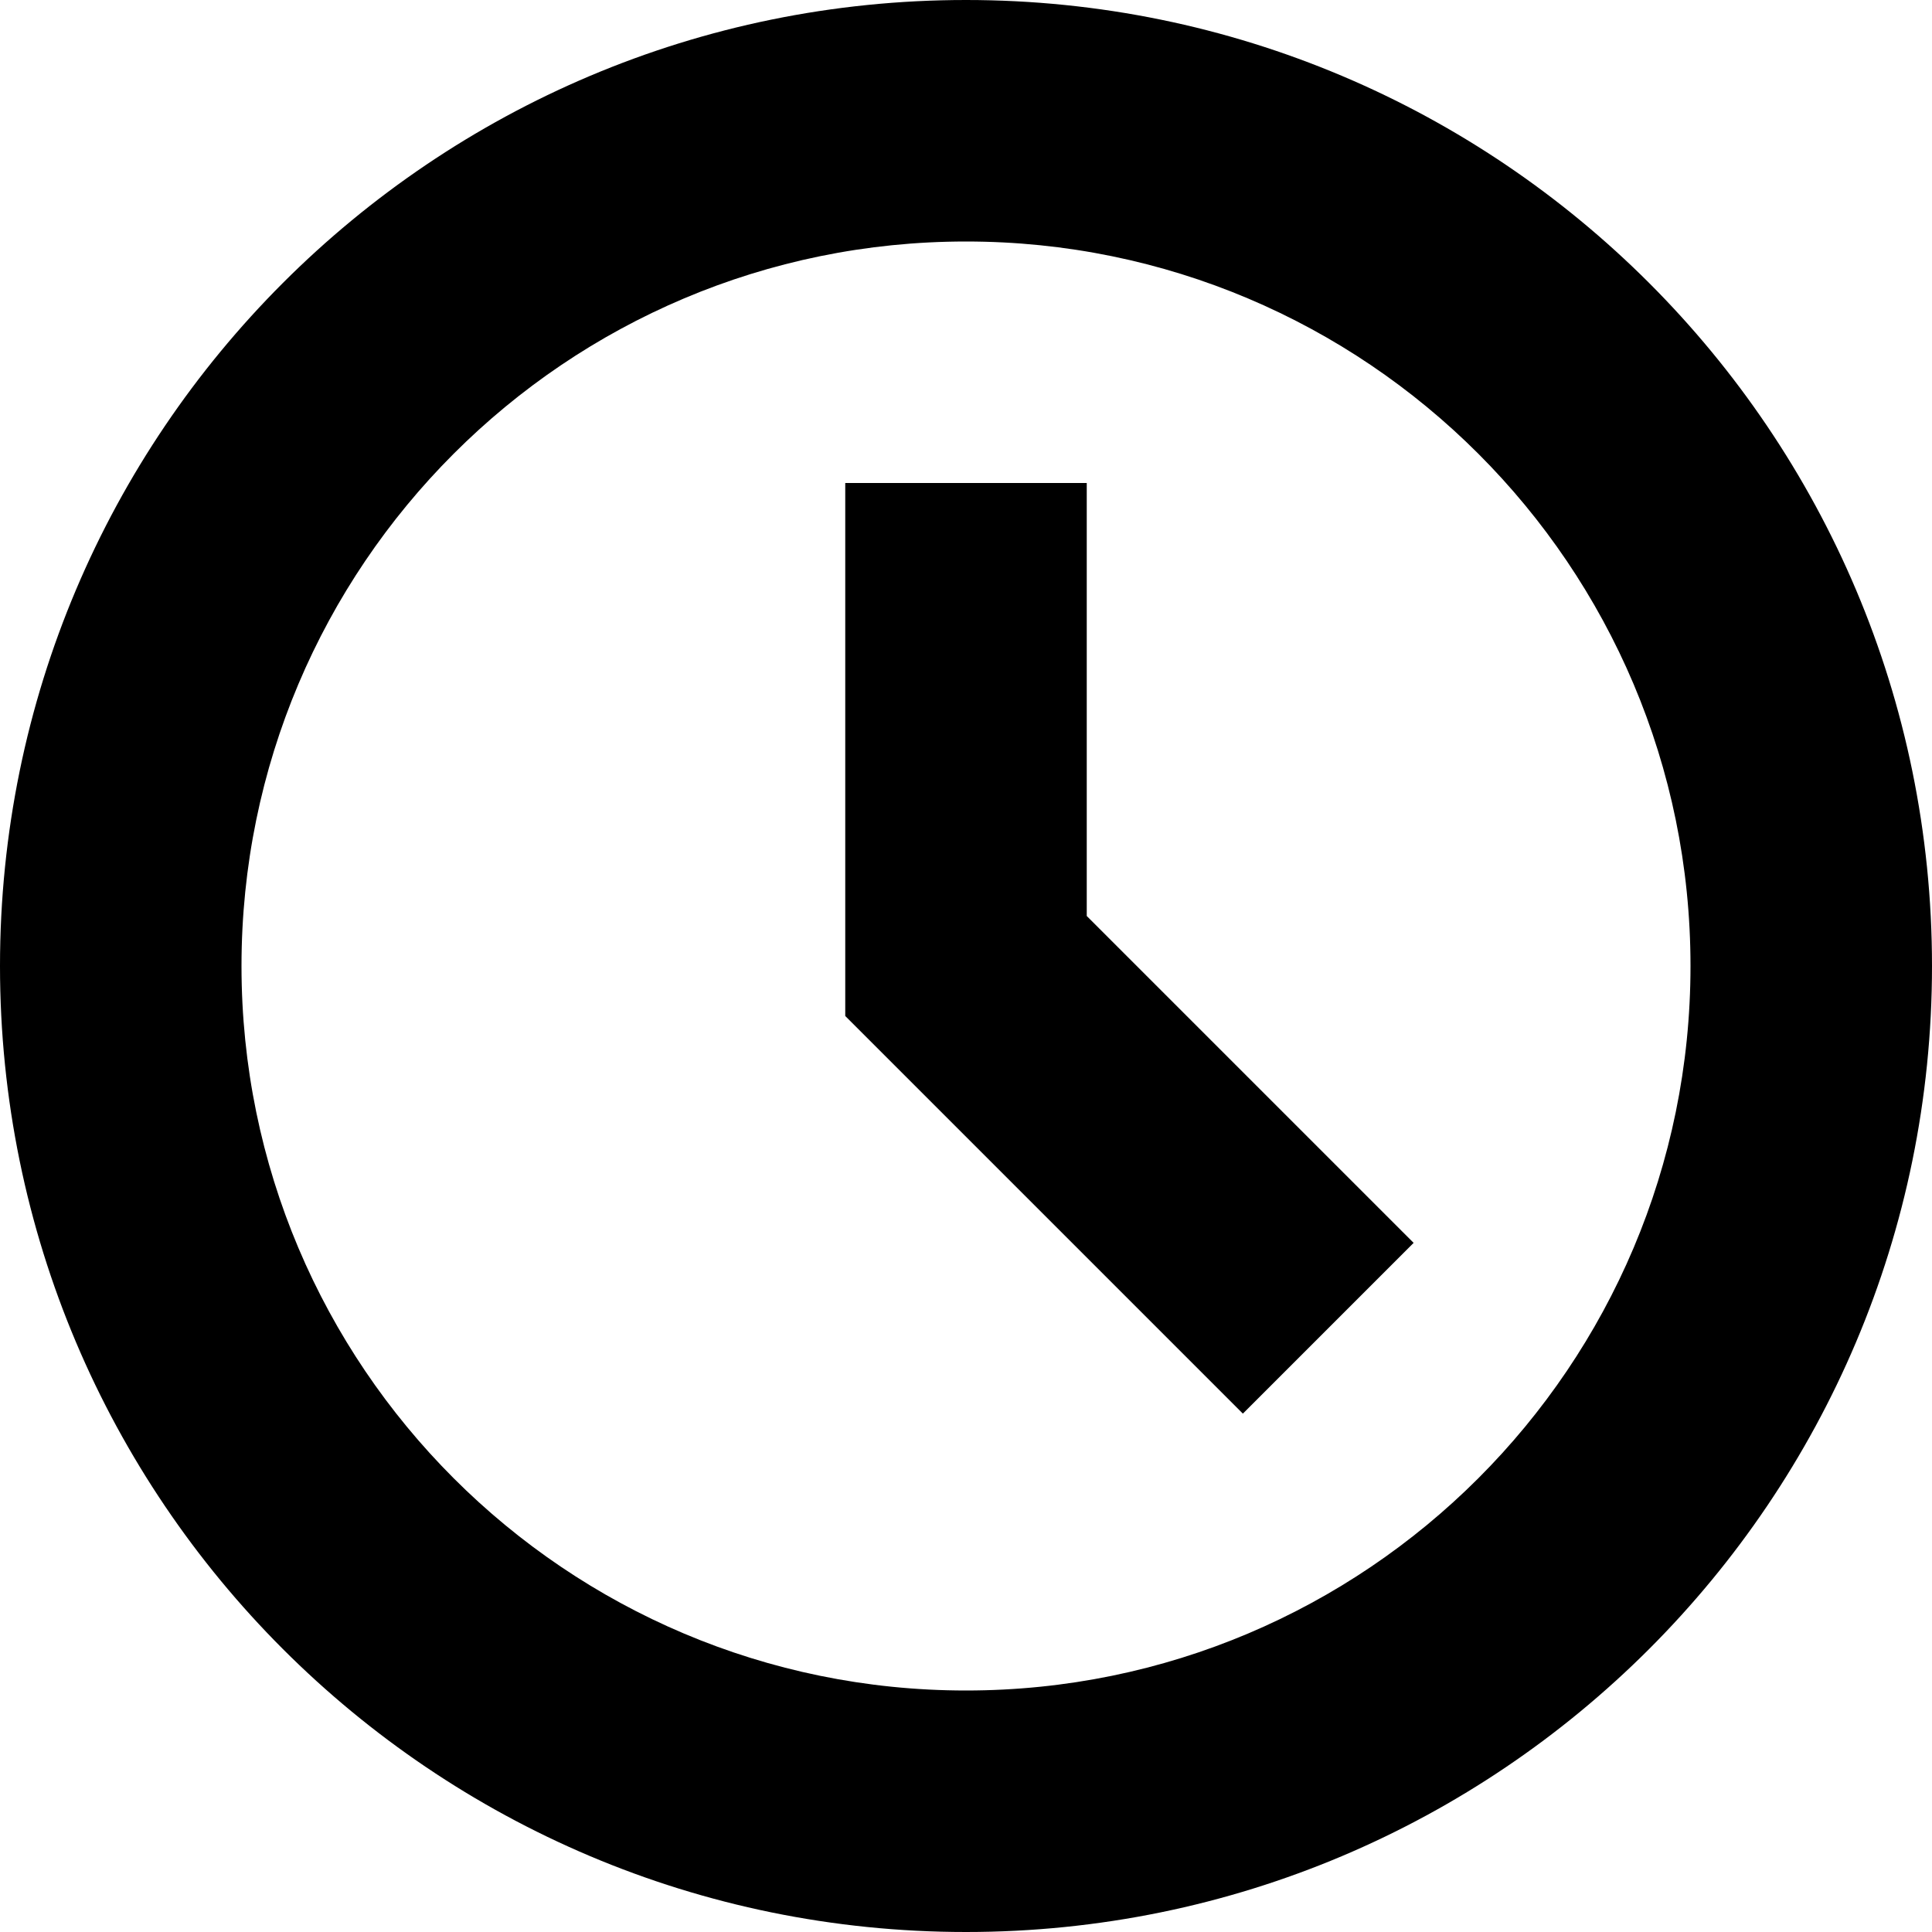
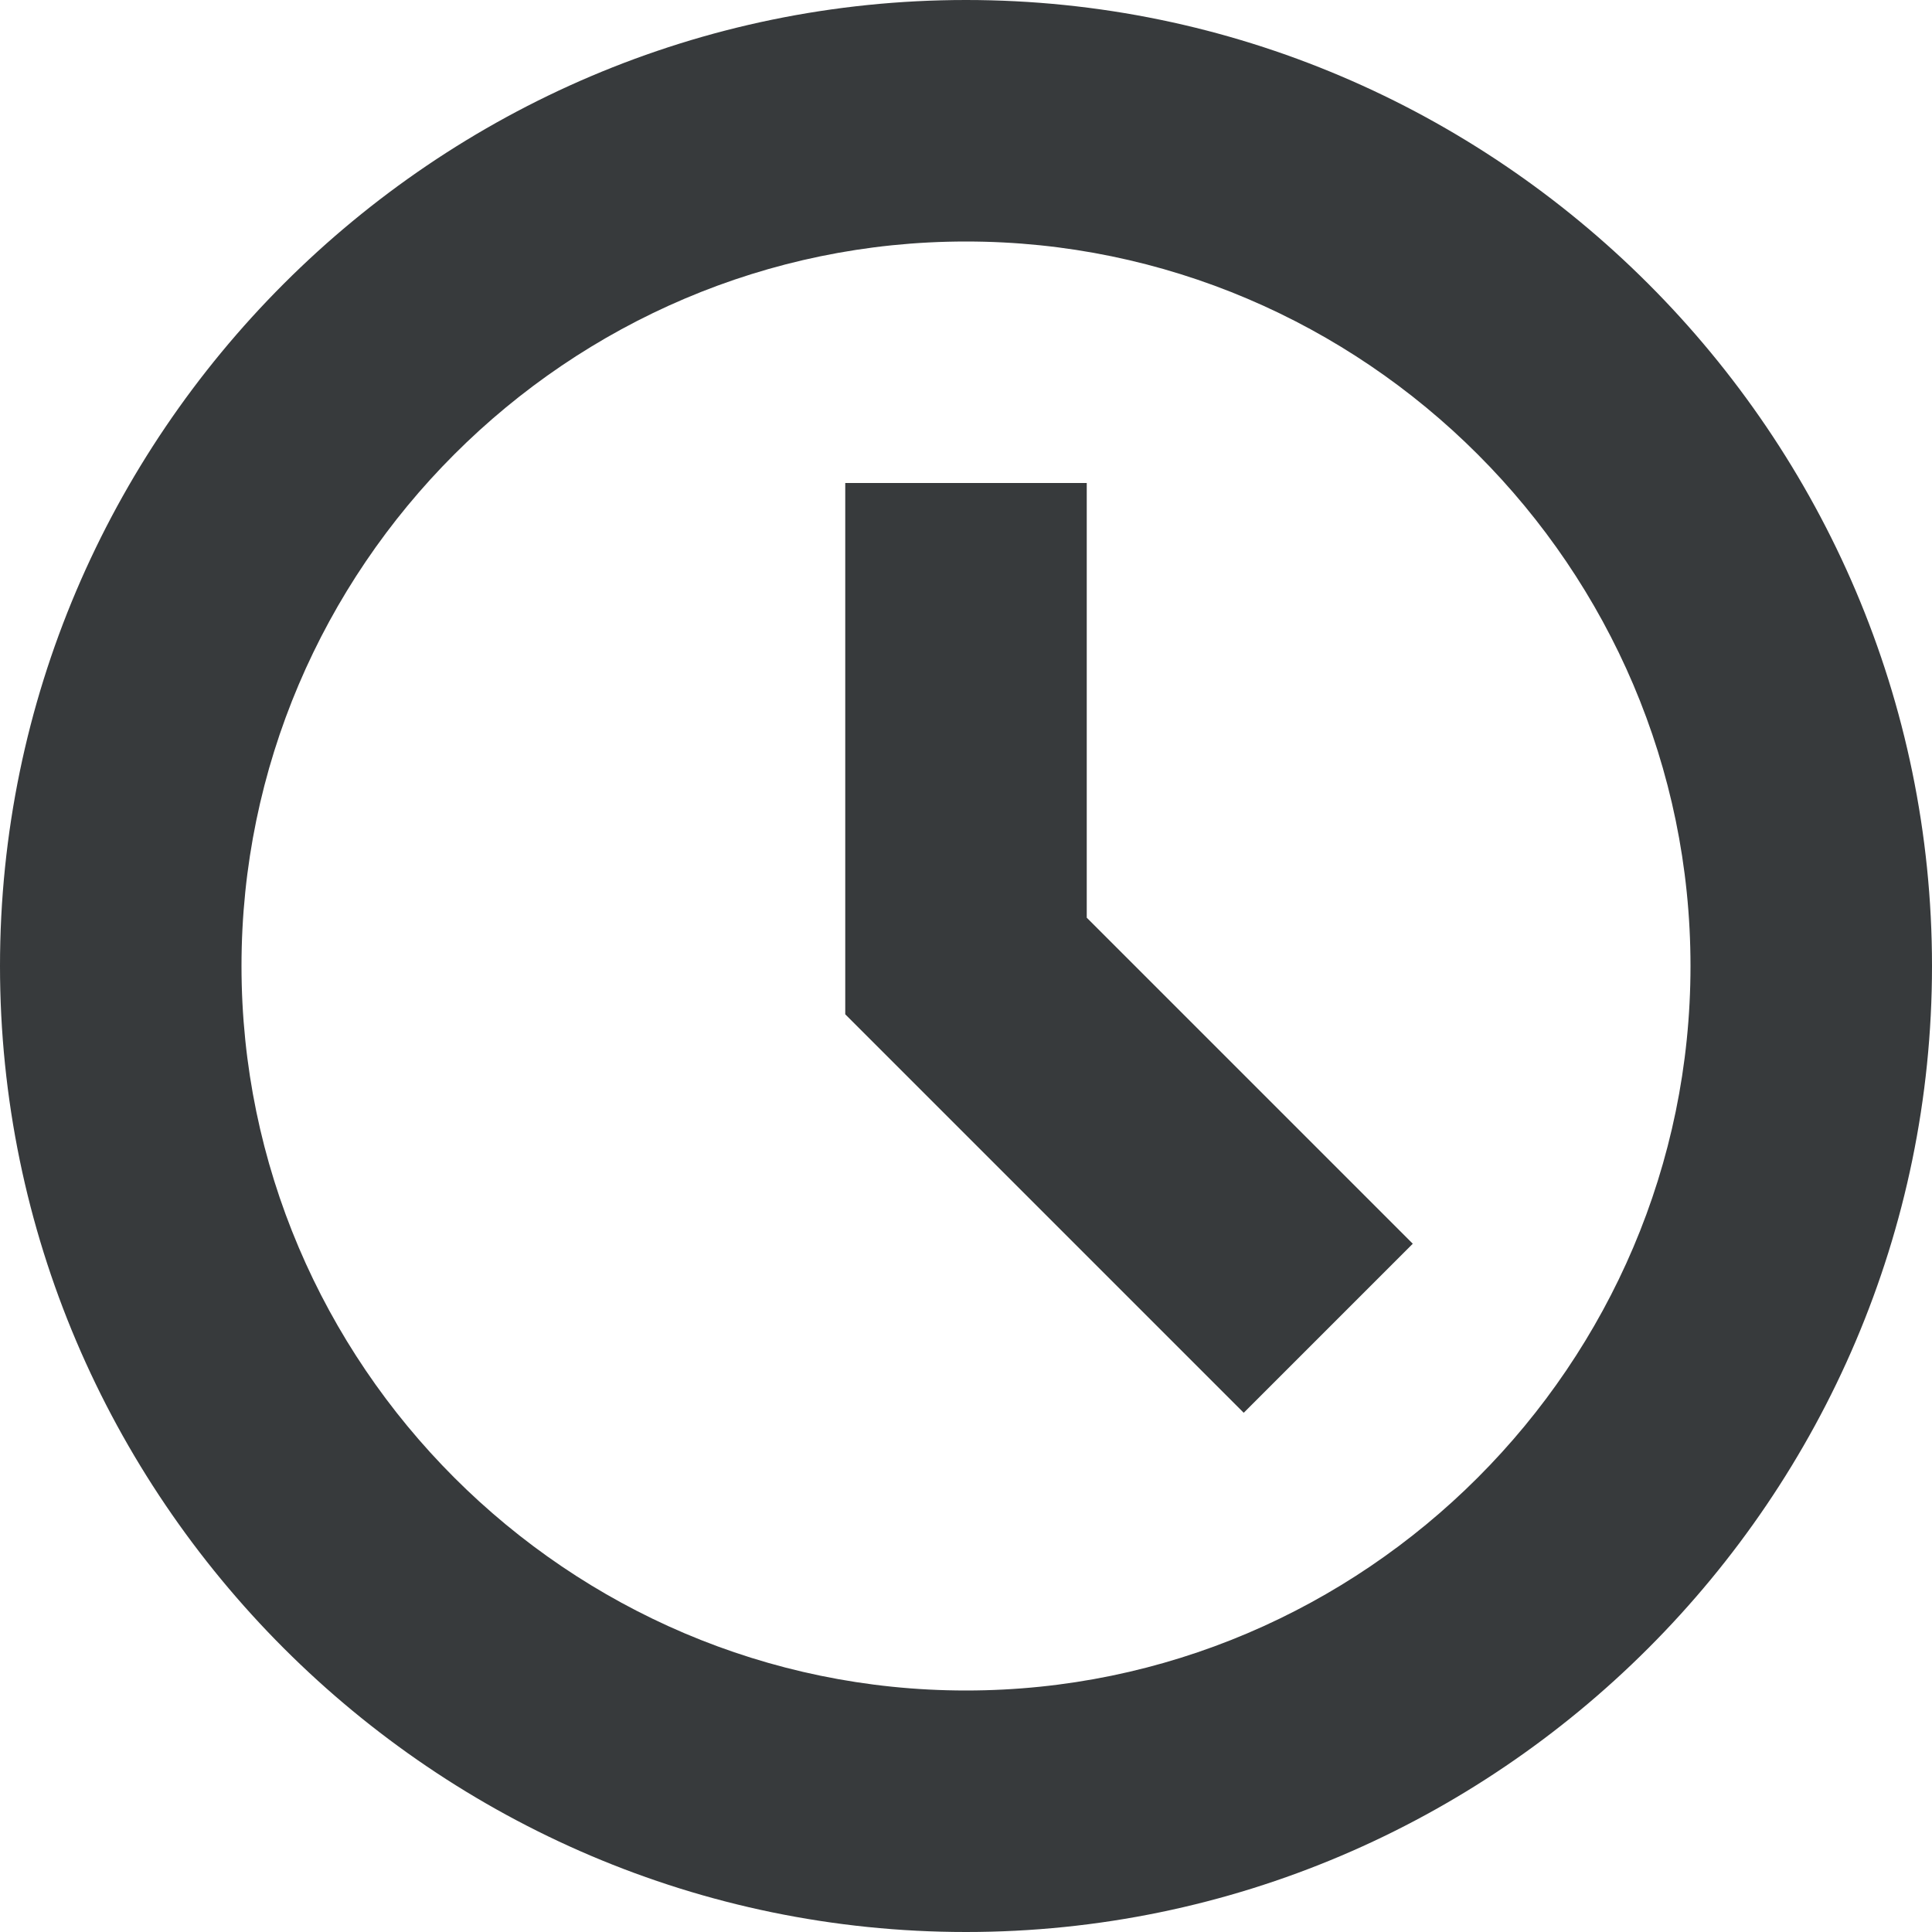
- <svg xmlns="http://www.w3.org/2000/svg" version="1.1" width="32" height="32" viewBox="0 0 32 32">
-   <path d="M20.586 23.414l-6.586-6.586v-8.828h4v7.172l5.414 5.414zM16 0c-8.837 0-16 7.163-16 16s7.163 16 16 16 16-7.163 16-16-7.163-16-16-16zM16 28c-6.627 0-12-5.373-12-12s5.373-12 12-12c6.627 0 12 5.373 12 12s-5.373 12-12 12z" />
+ <svg xmlns="http://www.w3.org/2000/svg" version="1.1" id="Layer_1" x="0px" y="0px" viewBox="-281 404.9 32 32" style="enable-background:new -281 404.9 32 32;" xml:space="preserve">
+   <style type="text/css">
+ 	.st0{fill:#373A3C;}
+ </style>
+   <path class="st0" d="M-260.4,428.3l-6.6-6.6v-8.8h4v7.2l5.4,5.4L-260.4,428.3z M-265,404.9c-8.8,0-16,7.2-16,16c0,8.8,7.2,16,16,16  s16-7.2,16-16C-249,412.1-256.2,404.9-265,404.9z M-265,432.9c-6.6,0-12-5.4-12-12c0-6.6,5.4-12,12-12s12,5.4,12,12  C-253,427.5-258.4,432.9-265,432.9z" />
</svg>
